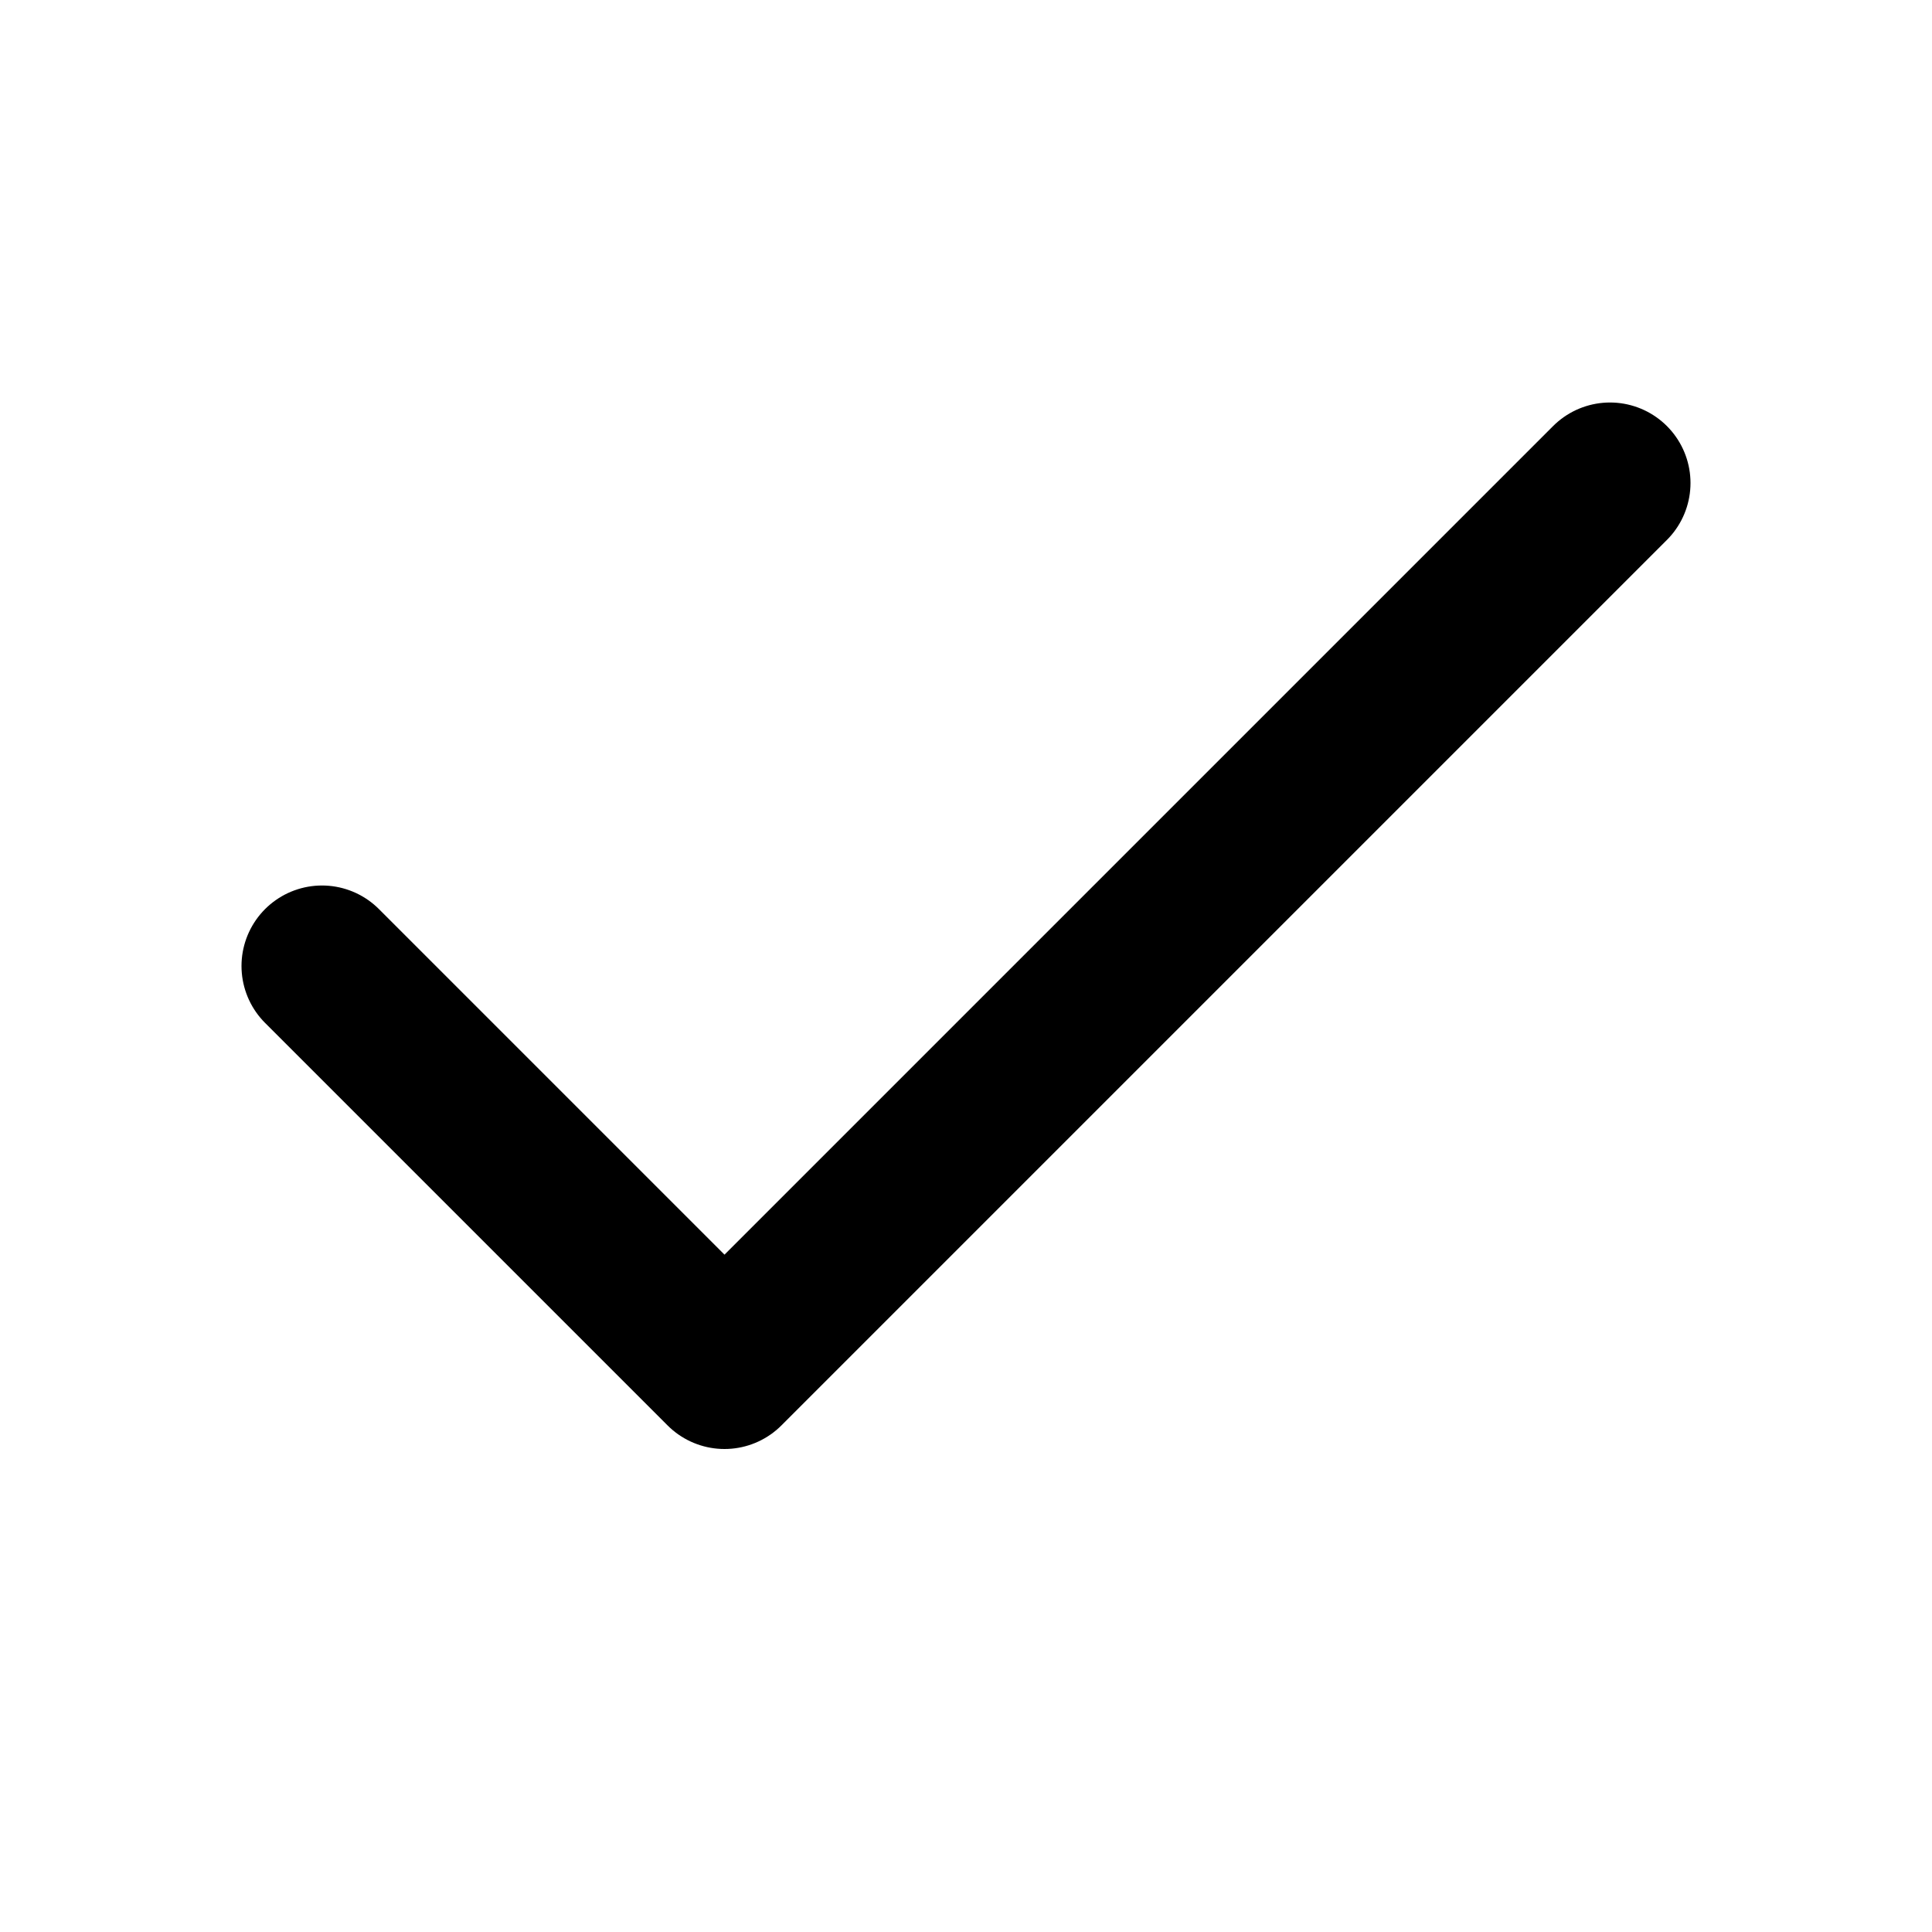
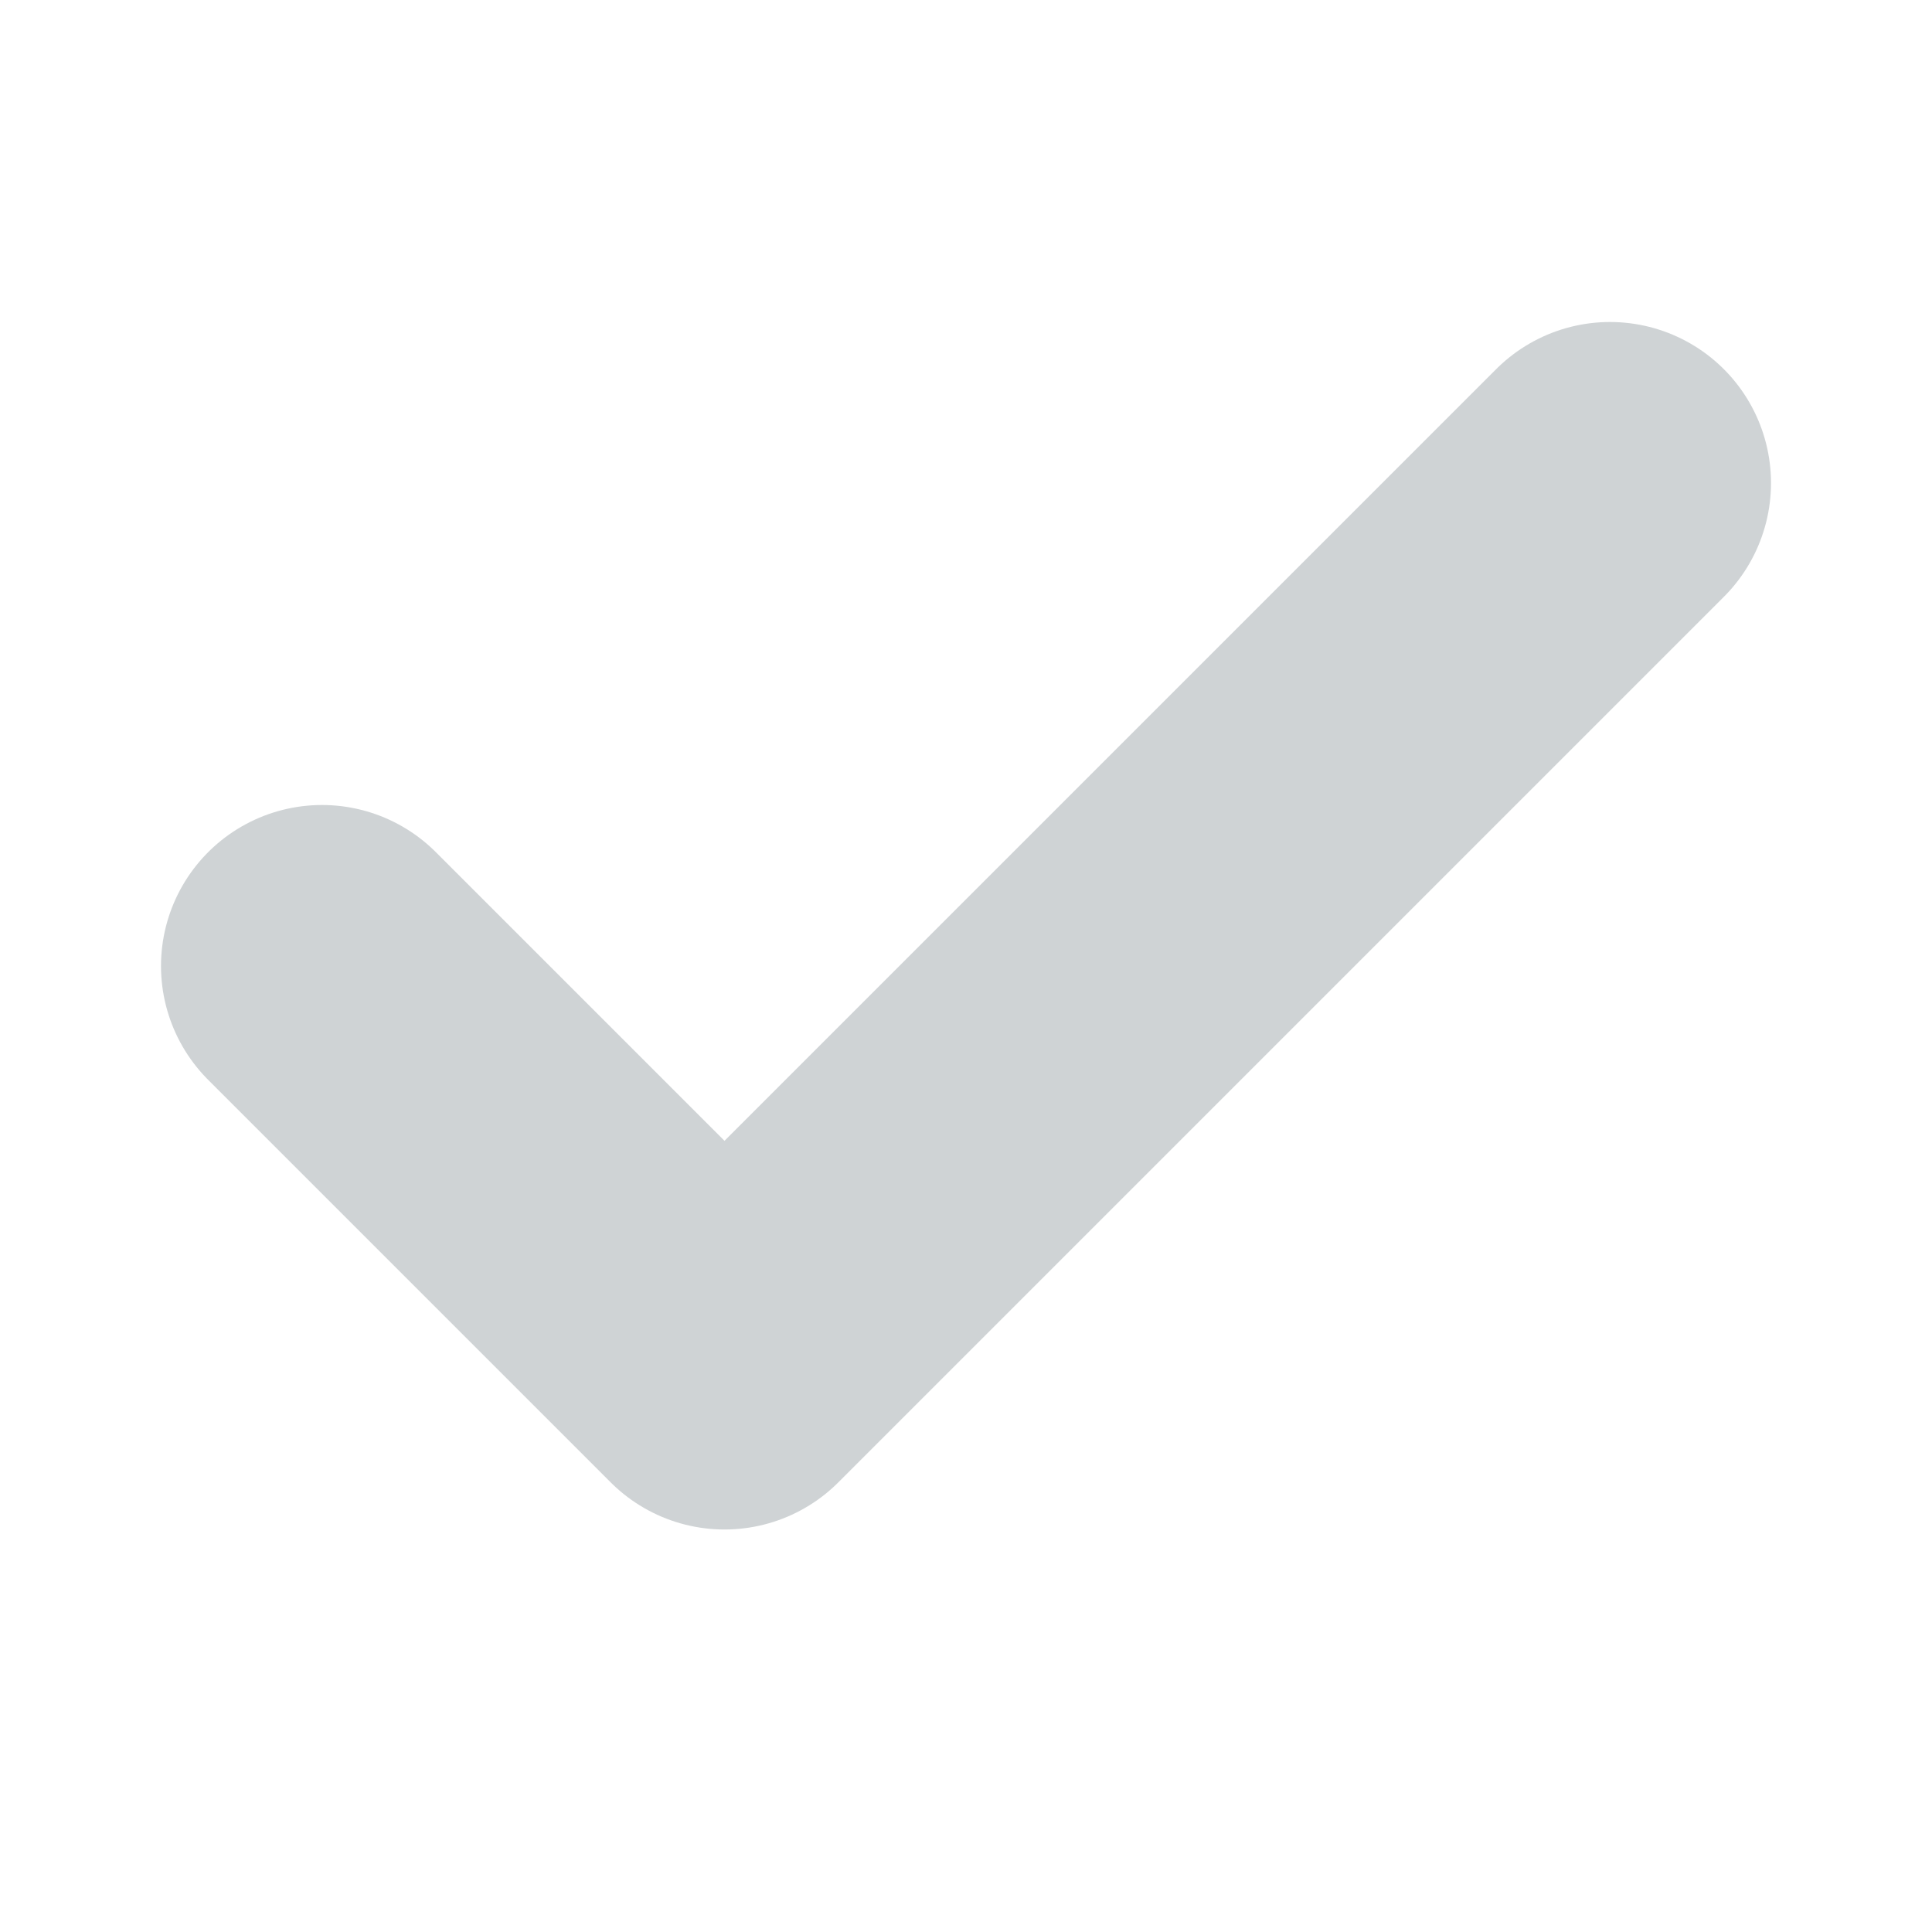
- <svg xmlns="http://www.w3.org/2000/svg" width="24" height="24" viewBox="0 0 24 24" fill="none">
-   <path d="M20 6L9 17L4 12" stroke="black" stroke-width="2" stroke-linecap="round" stroke-linejoin="round" />
+ <svg xmlns="http://www.w3.org/2000/svg" width="12" height="12" viewBox="0 0 12 12" fill="none">
+   <path d="M10 3L4.5 8.5L2 6" stroke="#CFD3D5" stroke-width="2" stroke-linecap="round" stroke-linejoin="round" />
</svg>
